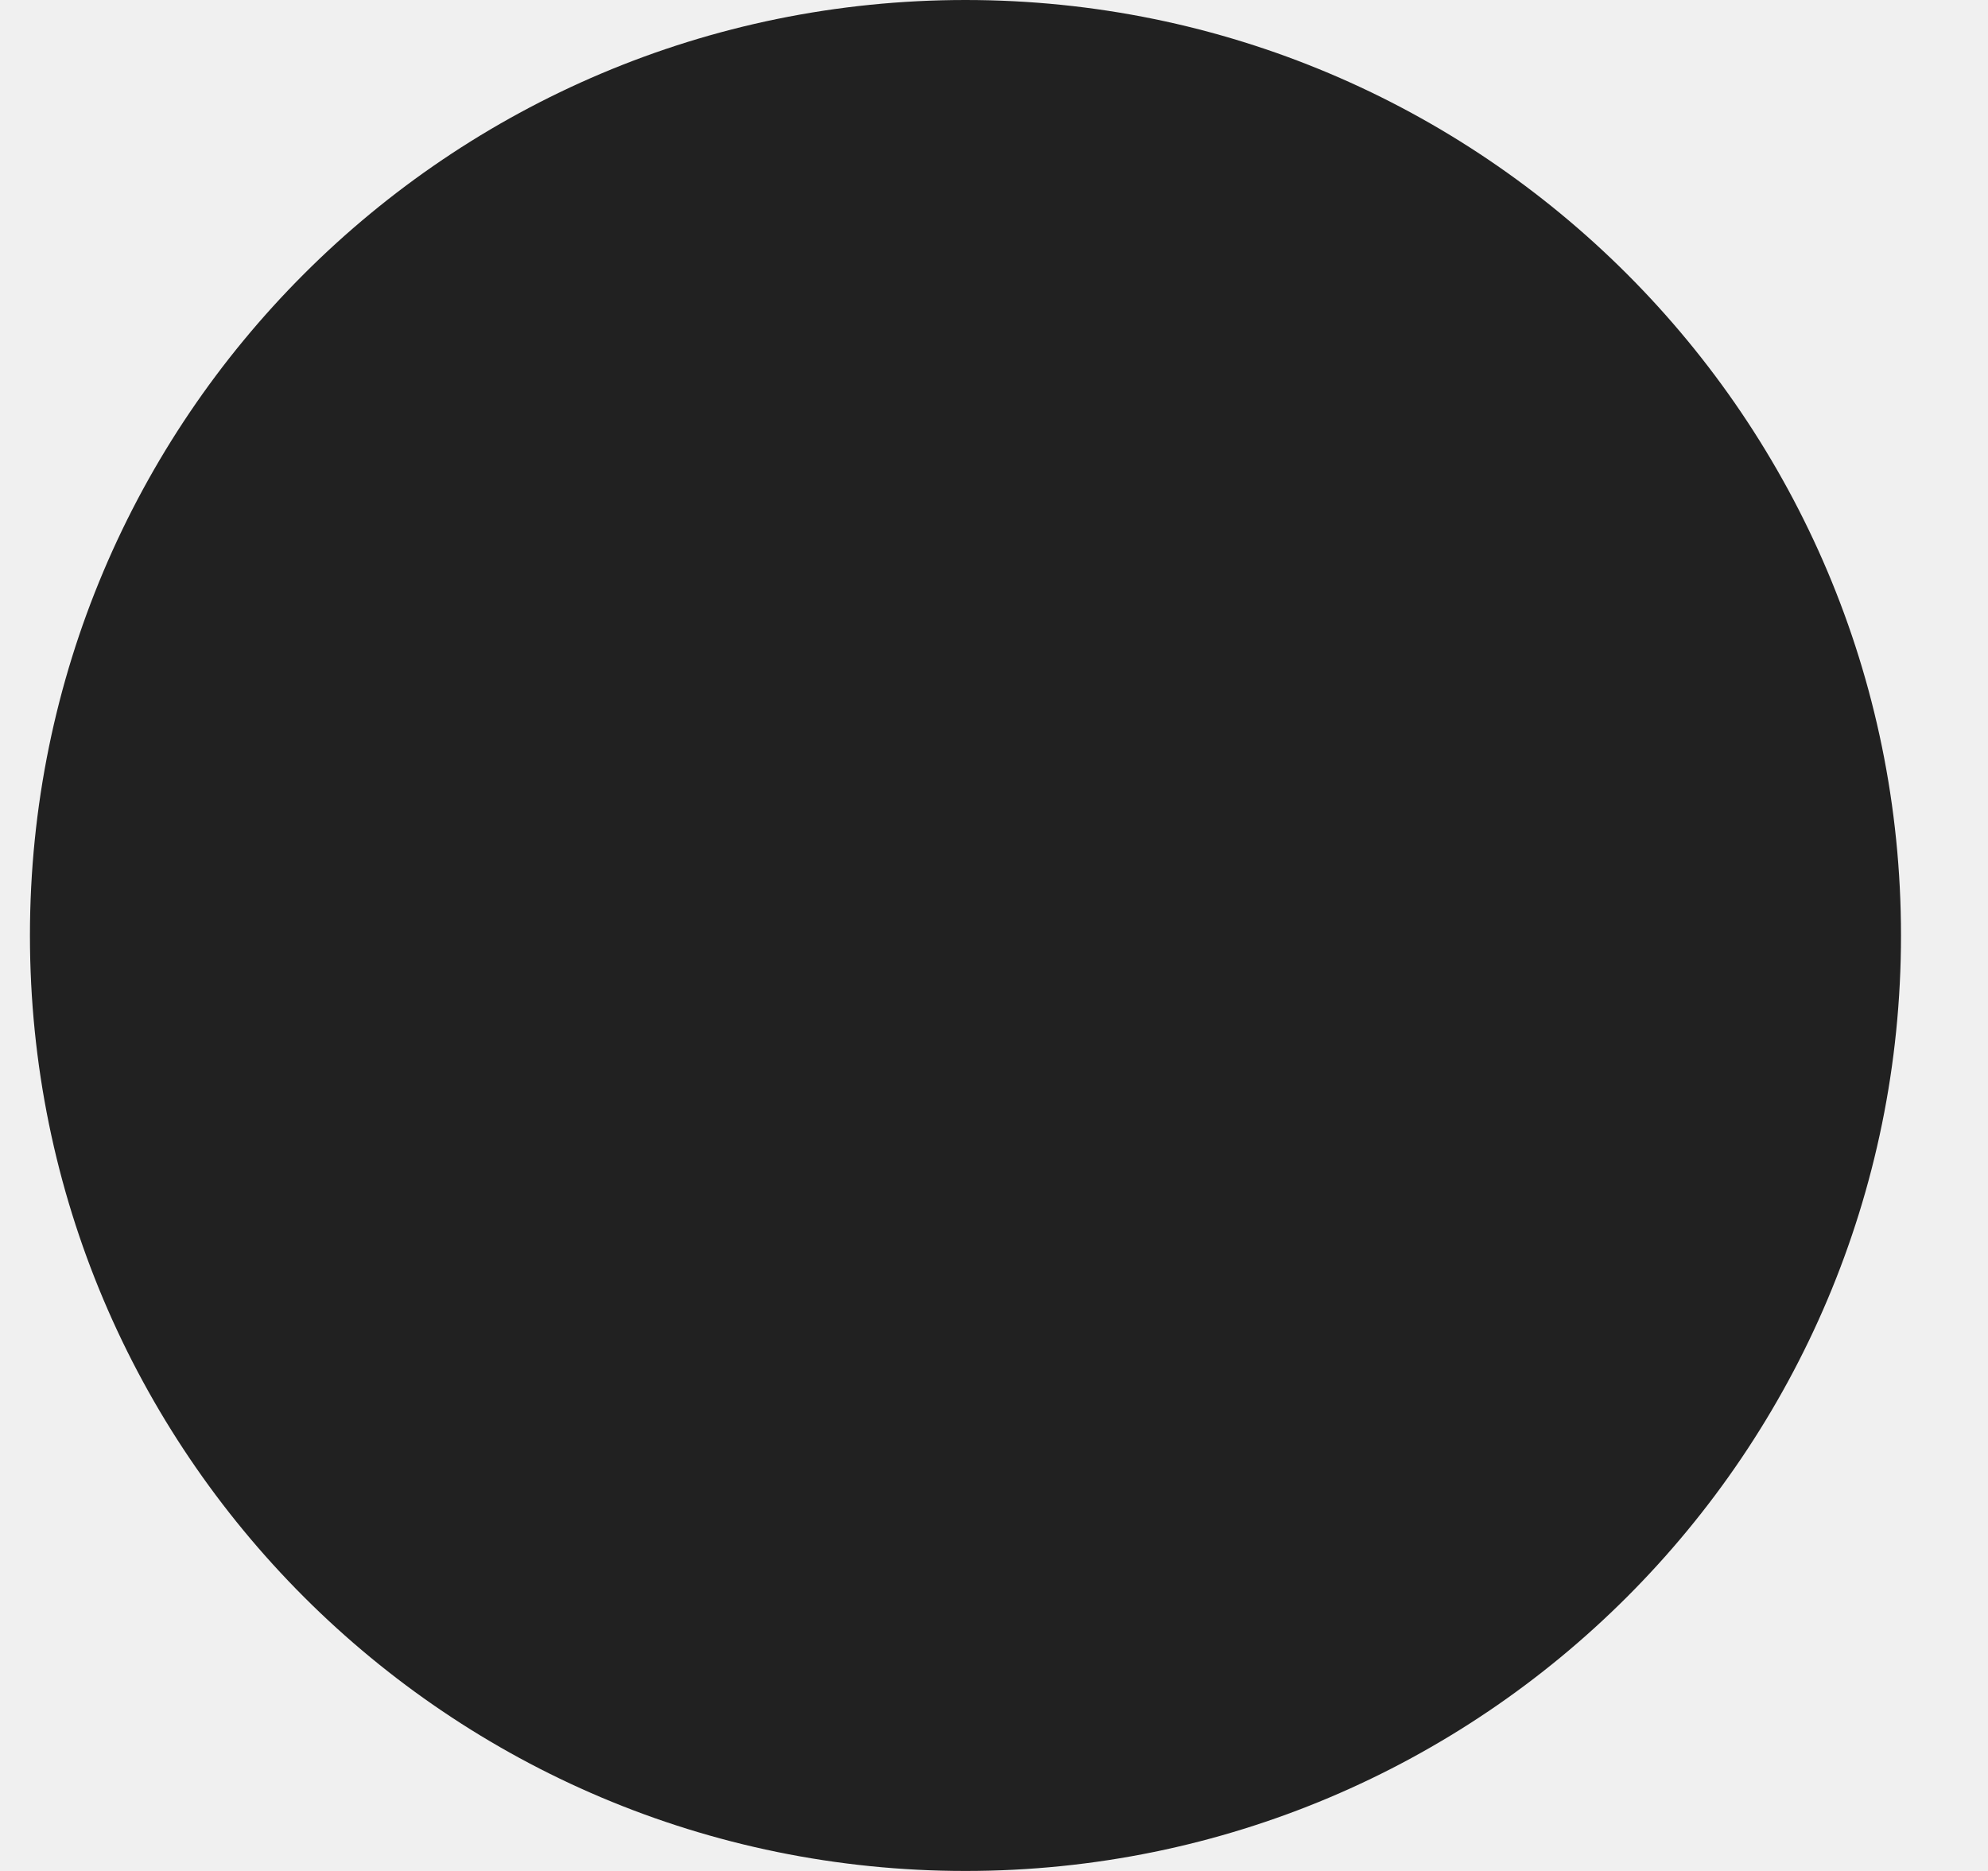
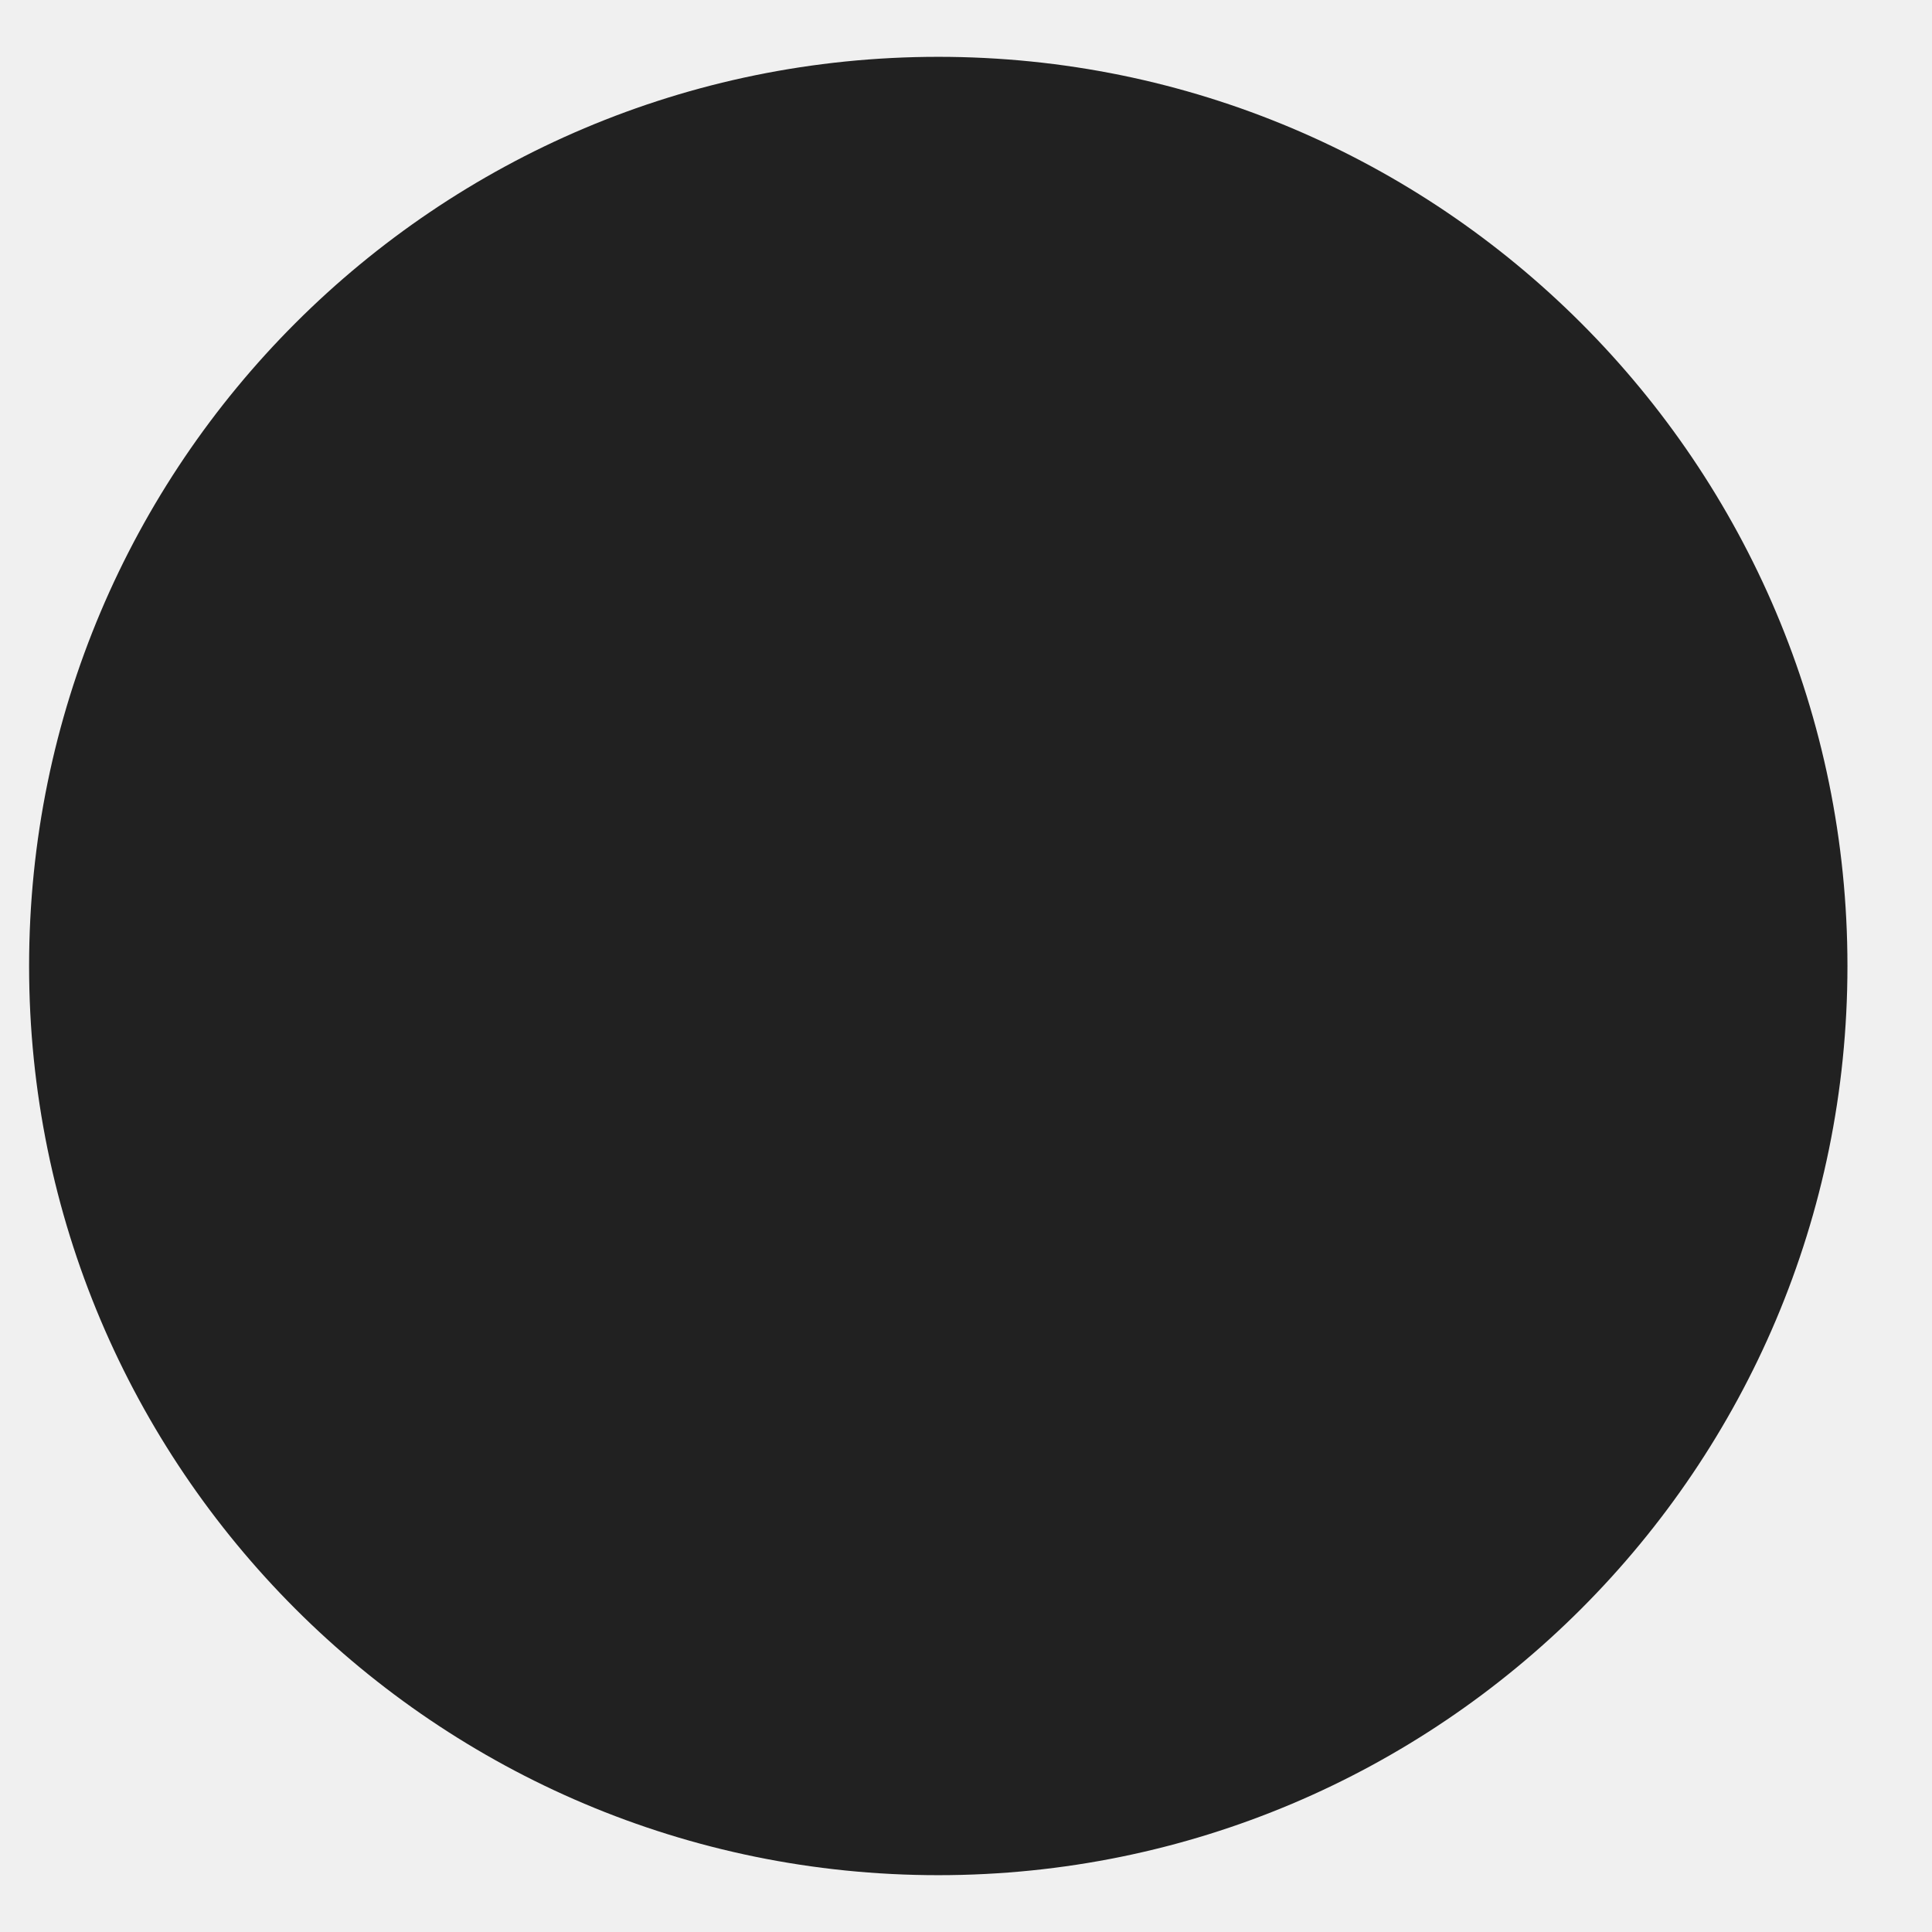
- <svg xmlns="http://www.w3.org/2000/svg" width="17" height="16" viewBox="0 0 17 16" fill="none">
+ <svg xmlns="http://www.w3.org/2000/svg" width="28" height="28" viewBox="0 0 17 16" fill="none">
  <g clip-path="url(#clip0_52_36693)">
    <circle cx="8.256" cy="8" r="8" fill="#212121" />
  </g>
  <defs>
    <clipPath id="clip0_52_36693">
      <rect width="16" height="16" fill="white" transform="translate(0.255859)" />
    </clipPath>
  </defs>
</svg>
